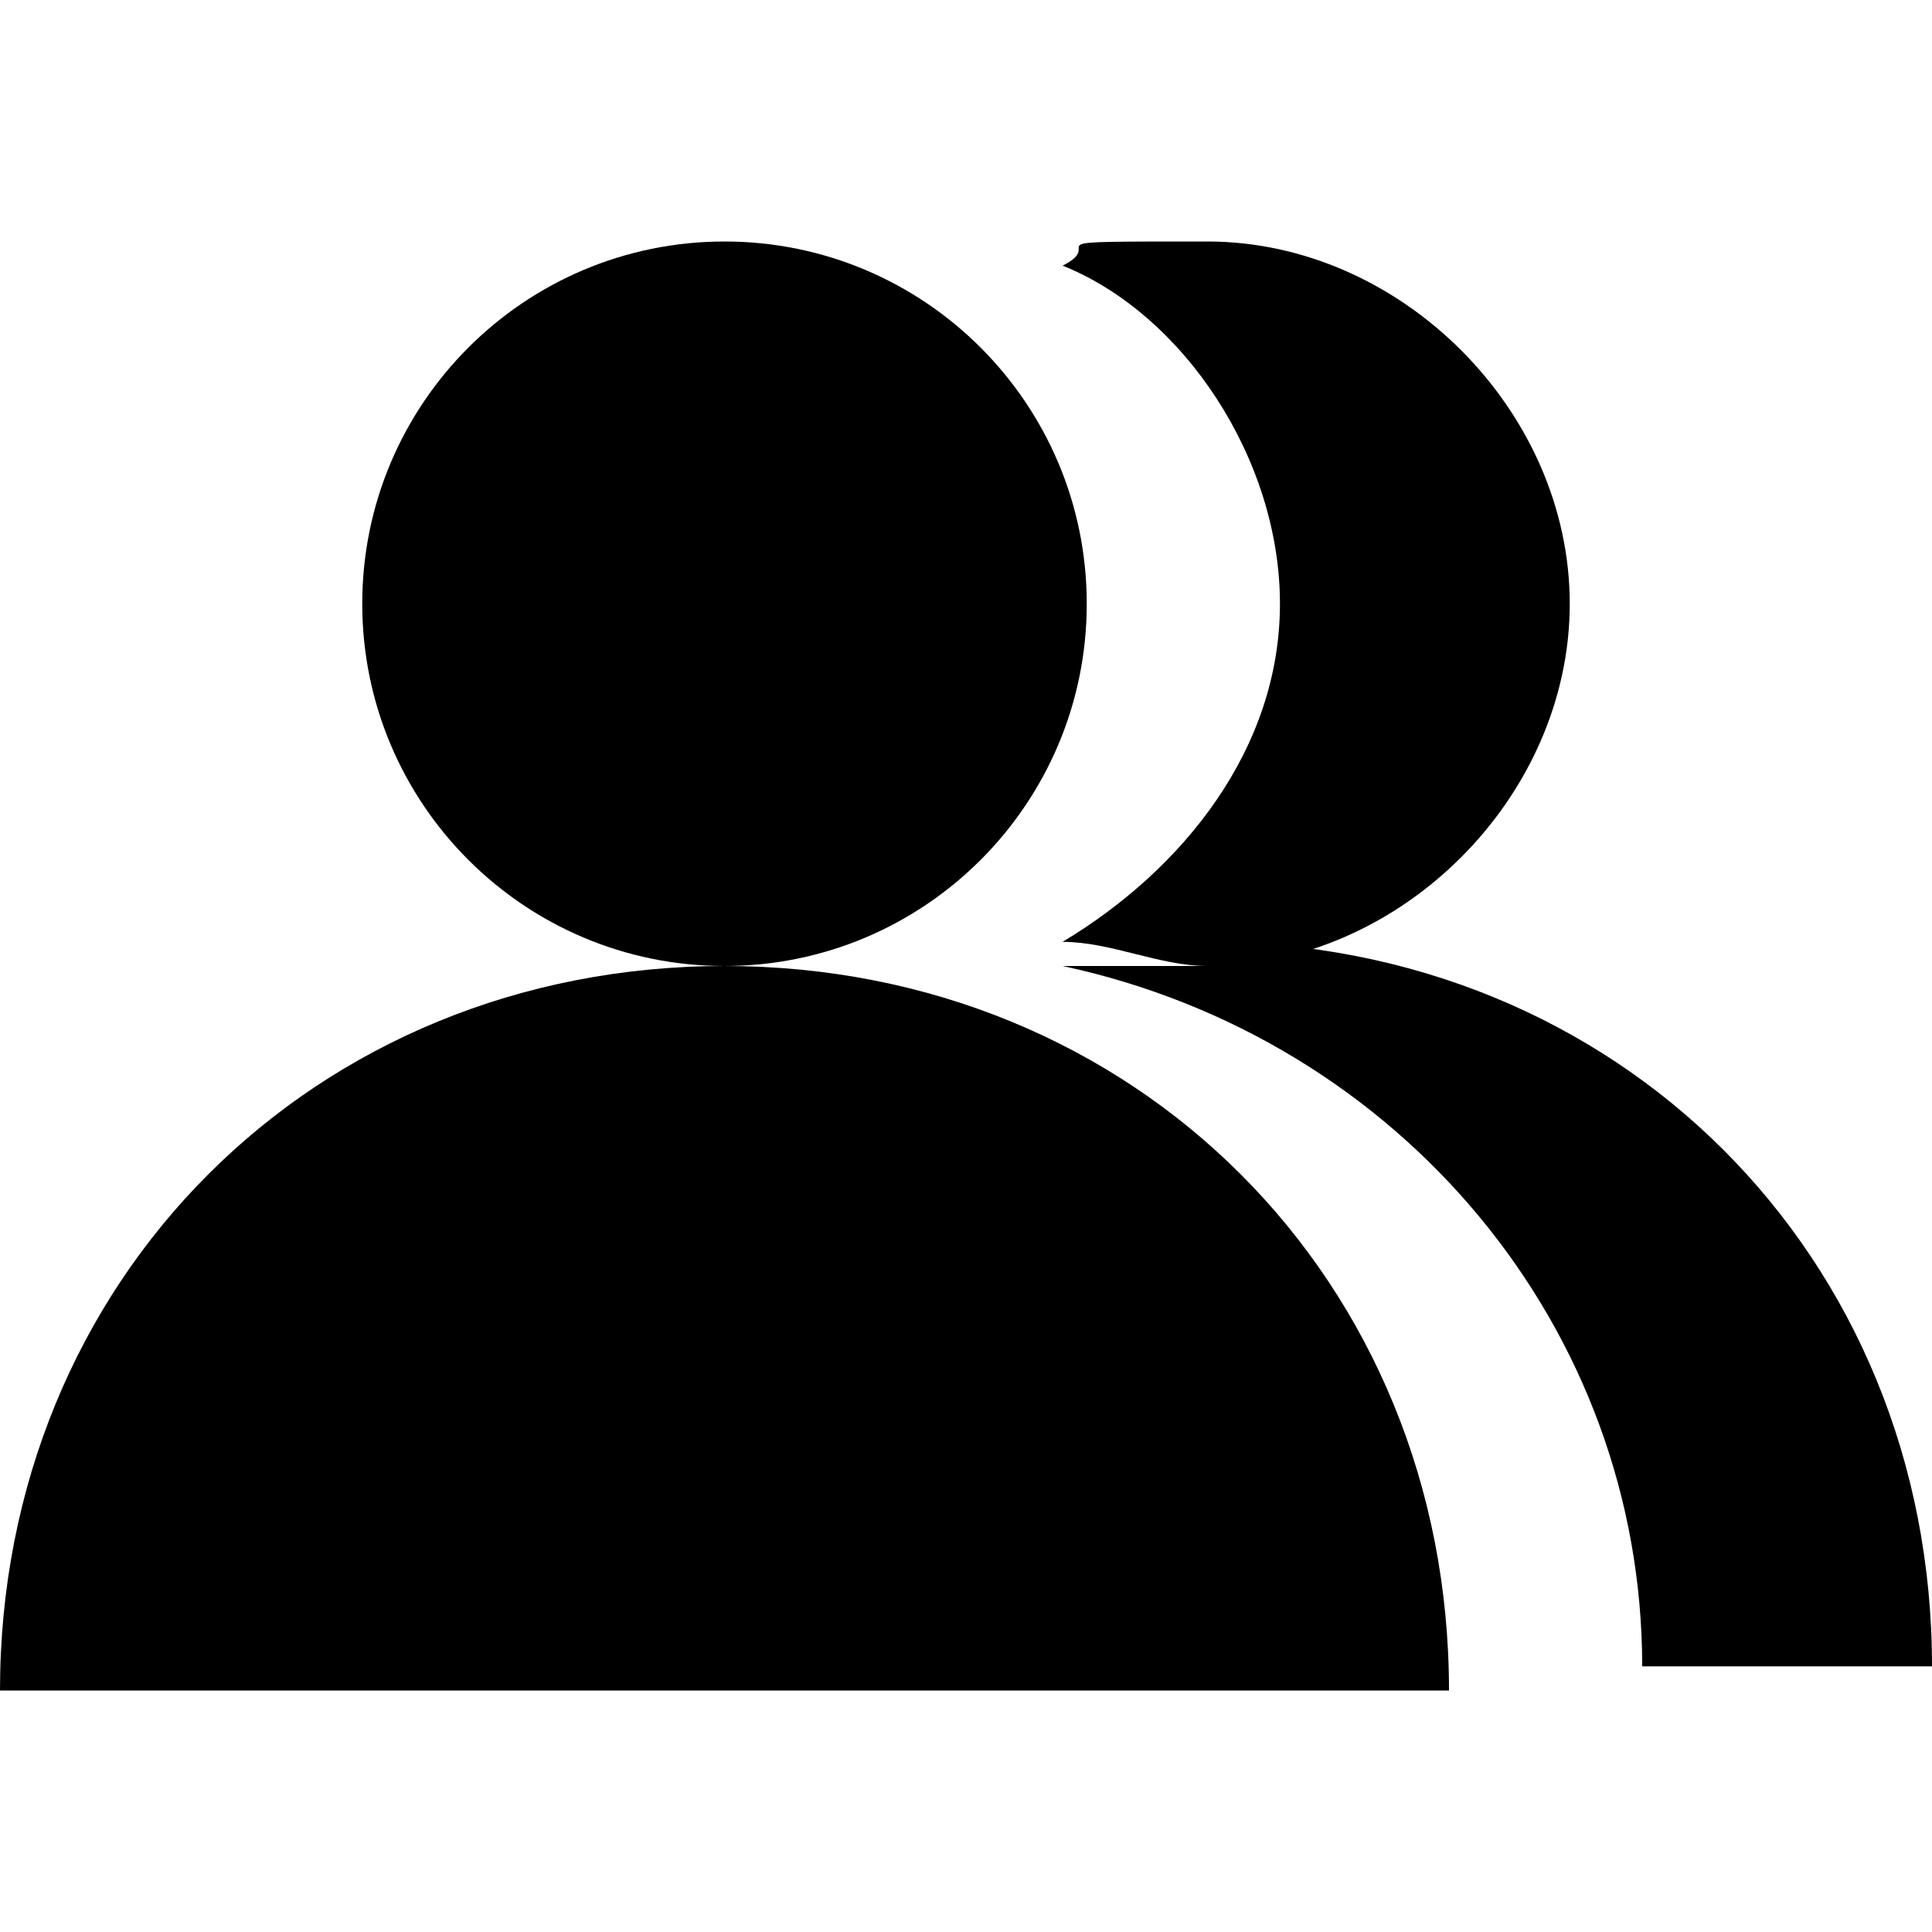
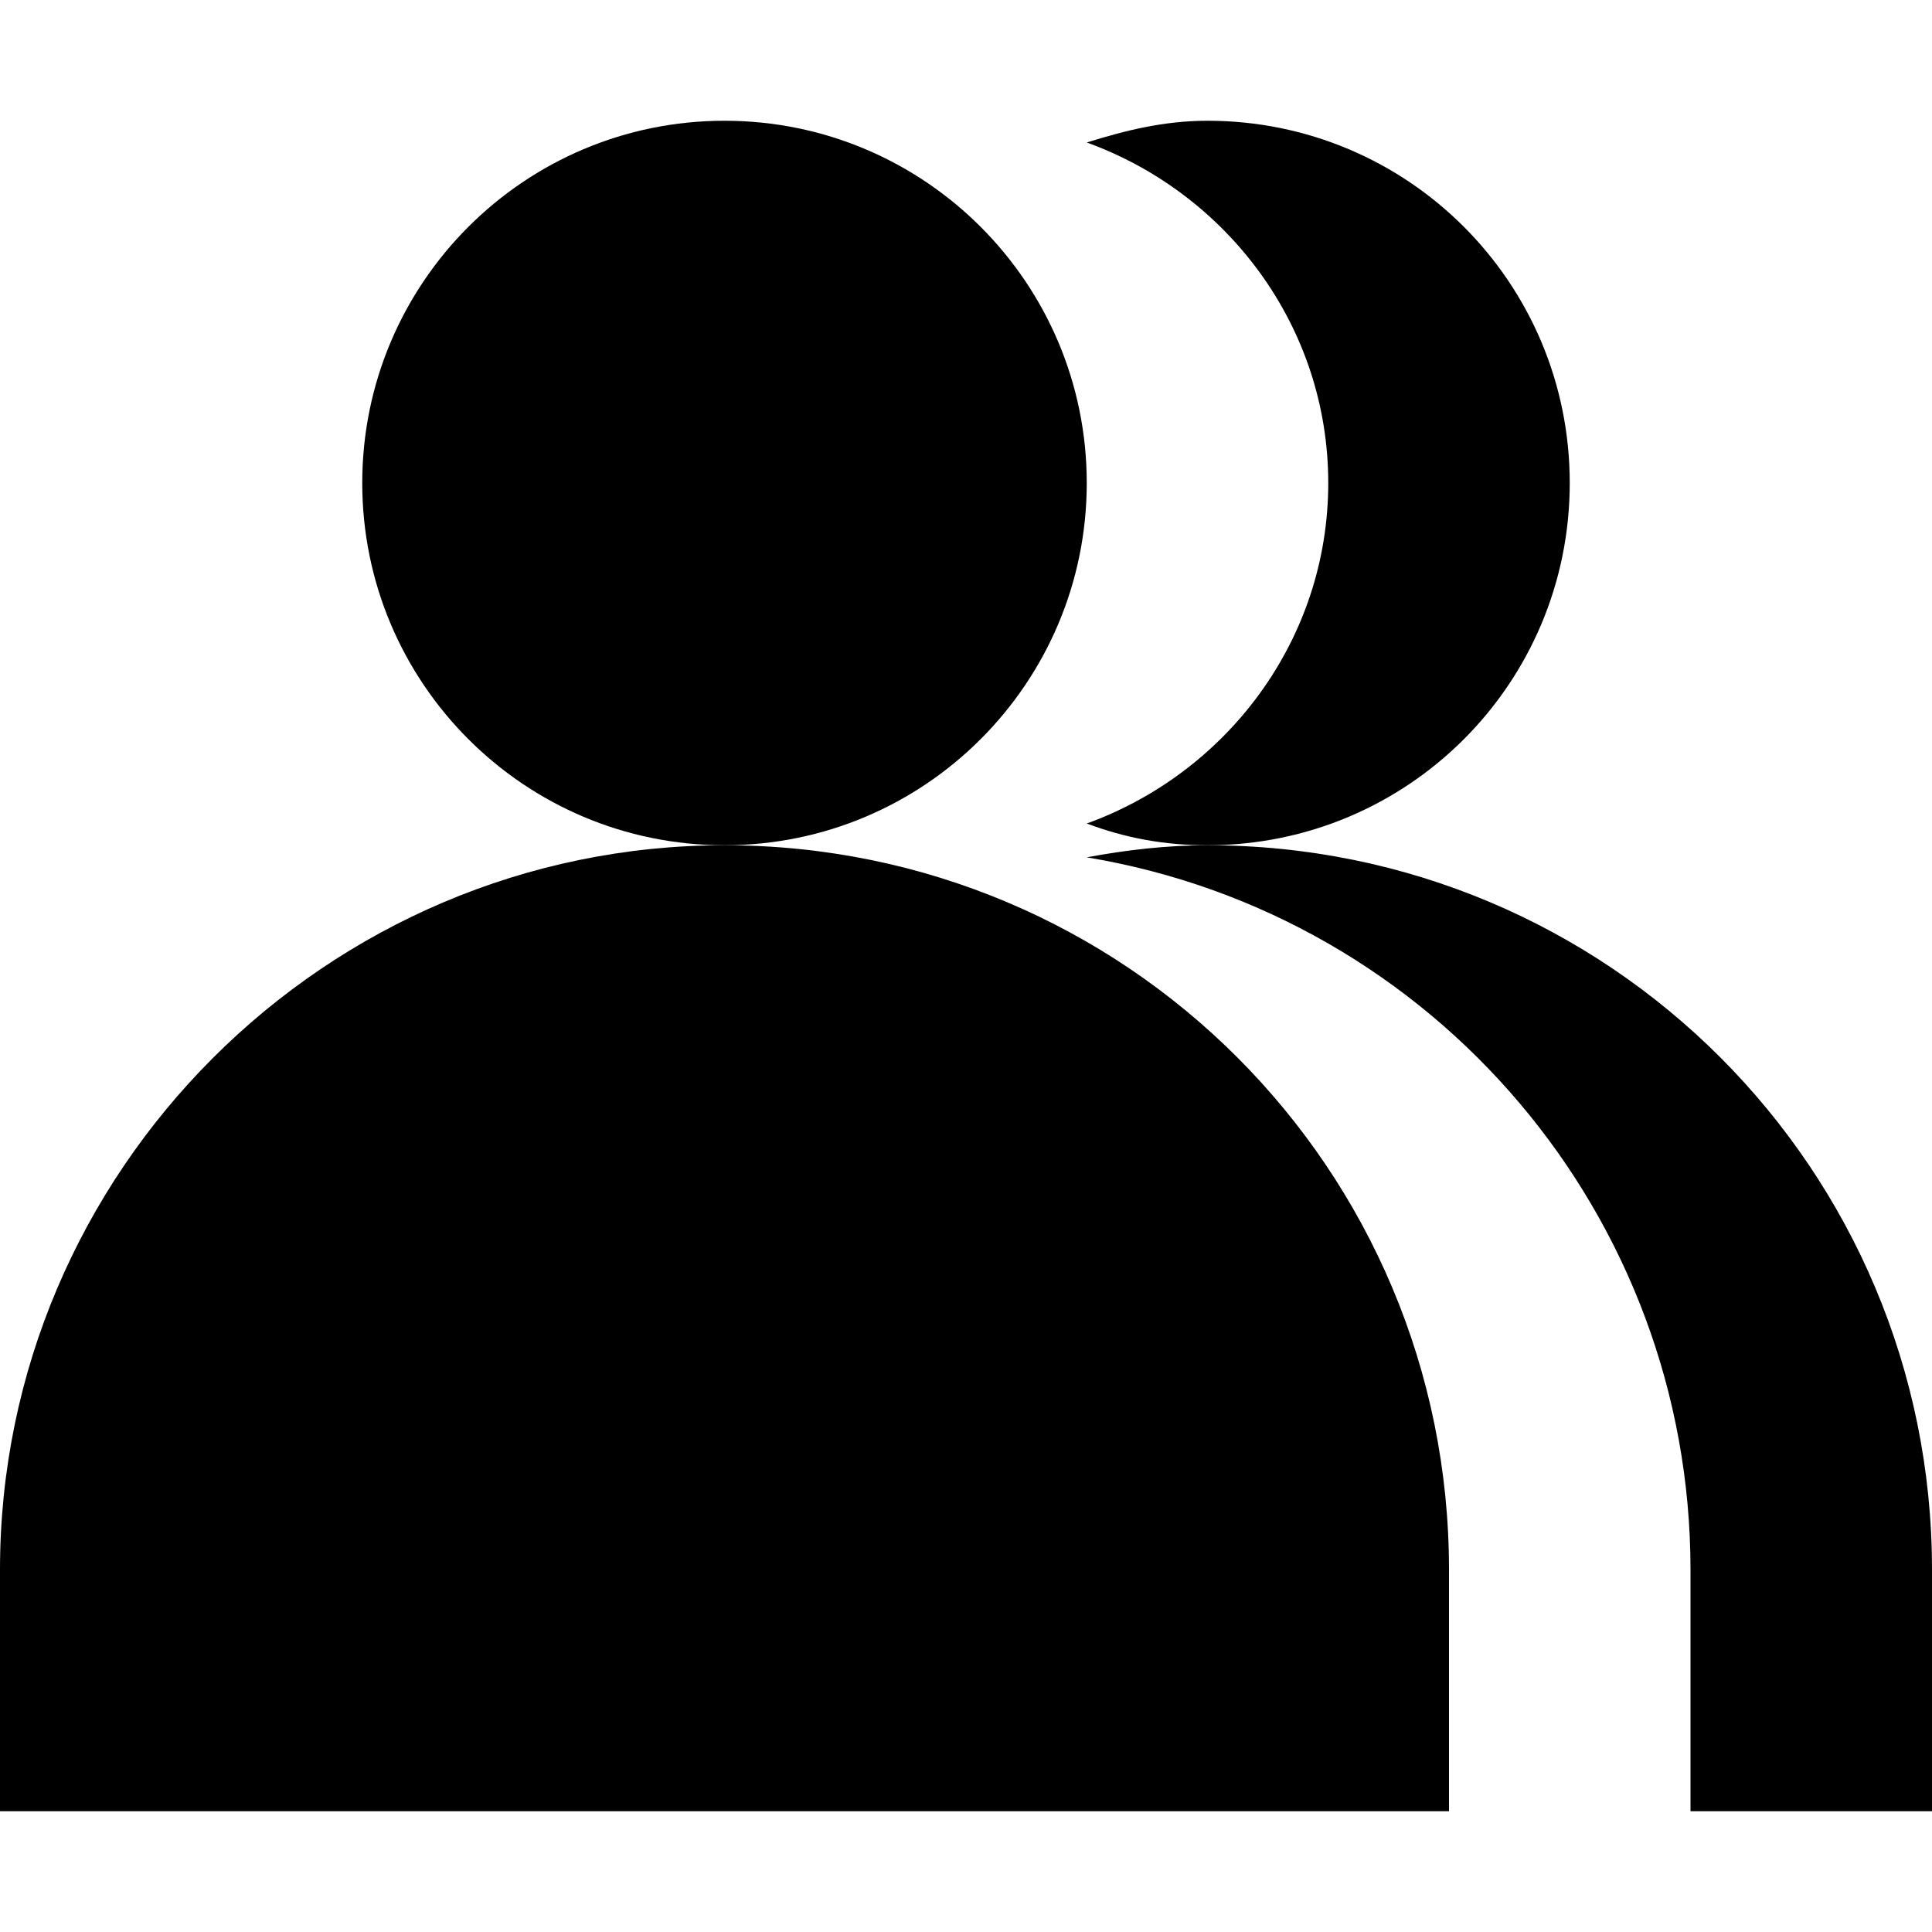
<svg xmlns="http://www.w3.org/2000/svg" viewBox="0 0 8 8">
-   <path d="M6.5 2.5C6.5 1.7 5.8 1 5 1s-.4 0-.6.1c.5.2.9.8.9 1.4s-.4 1.1-.9 1.4c.2 0 .4.1.6.1.8 0 1.5-.7 1.5-1.5Z" />
-   <path d="M5 4h-.6c1.4.3 2.4 1.5 2.4 2.9H8c0-1.7-1.3-3-3-3Z" />
-   <circle cx="3" cy="2.5" r="1.5" />
-   <path d="M3 4C1.3 4 0 5.3 0 7h6c0-1.7-1.3-3-3-3Z" />
+   <path d="M5 .5c-.18 0-.34.04-.5.09.58.21 1 .76 1 1.41s-.42 1.2-1 1.41c.16.06.32.09.5.09.83 0 1.5-.67 1.5-1.5S5.83.5 5 .5Z" />
+   <circle cx="3" cy="2" r="1.5" />
+   <path d="M3 3.5c-1.65 0-3 1.35-3 3v1h6v-1c0-1.66-1.34-3-3-3Z" />
+   <path d="M5 3.5c-.17 0-.34.02-.5.05A2.99 2.99 0 0 1 7 6.5v1h1v-1c0-1.66-1.34-3-3-3Z" />
</svg>
